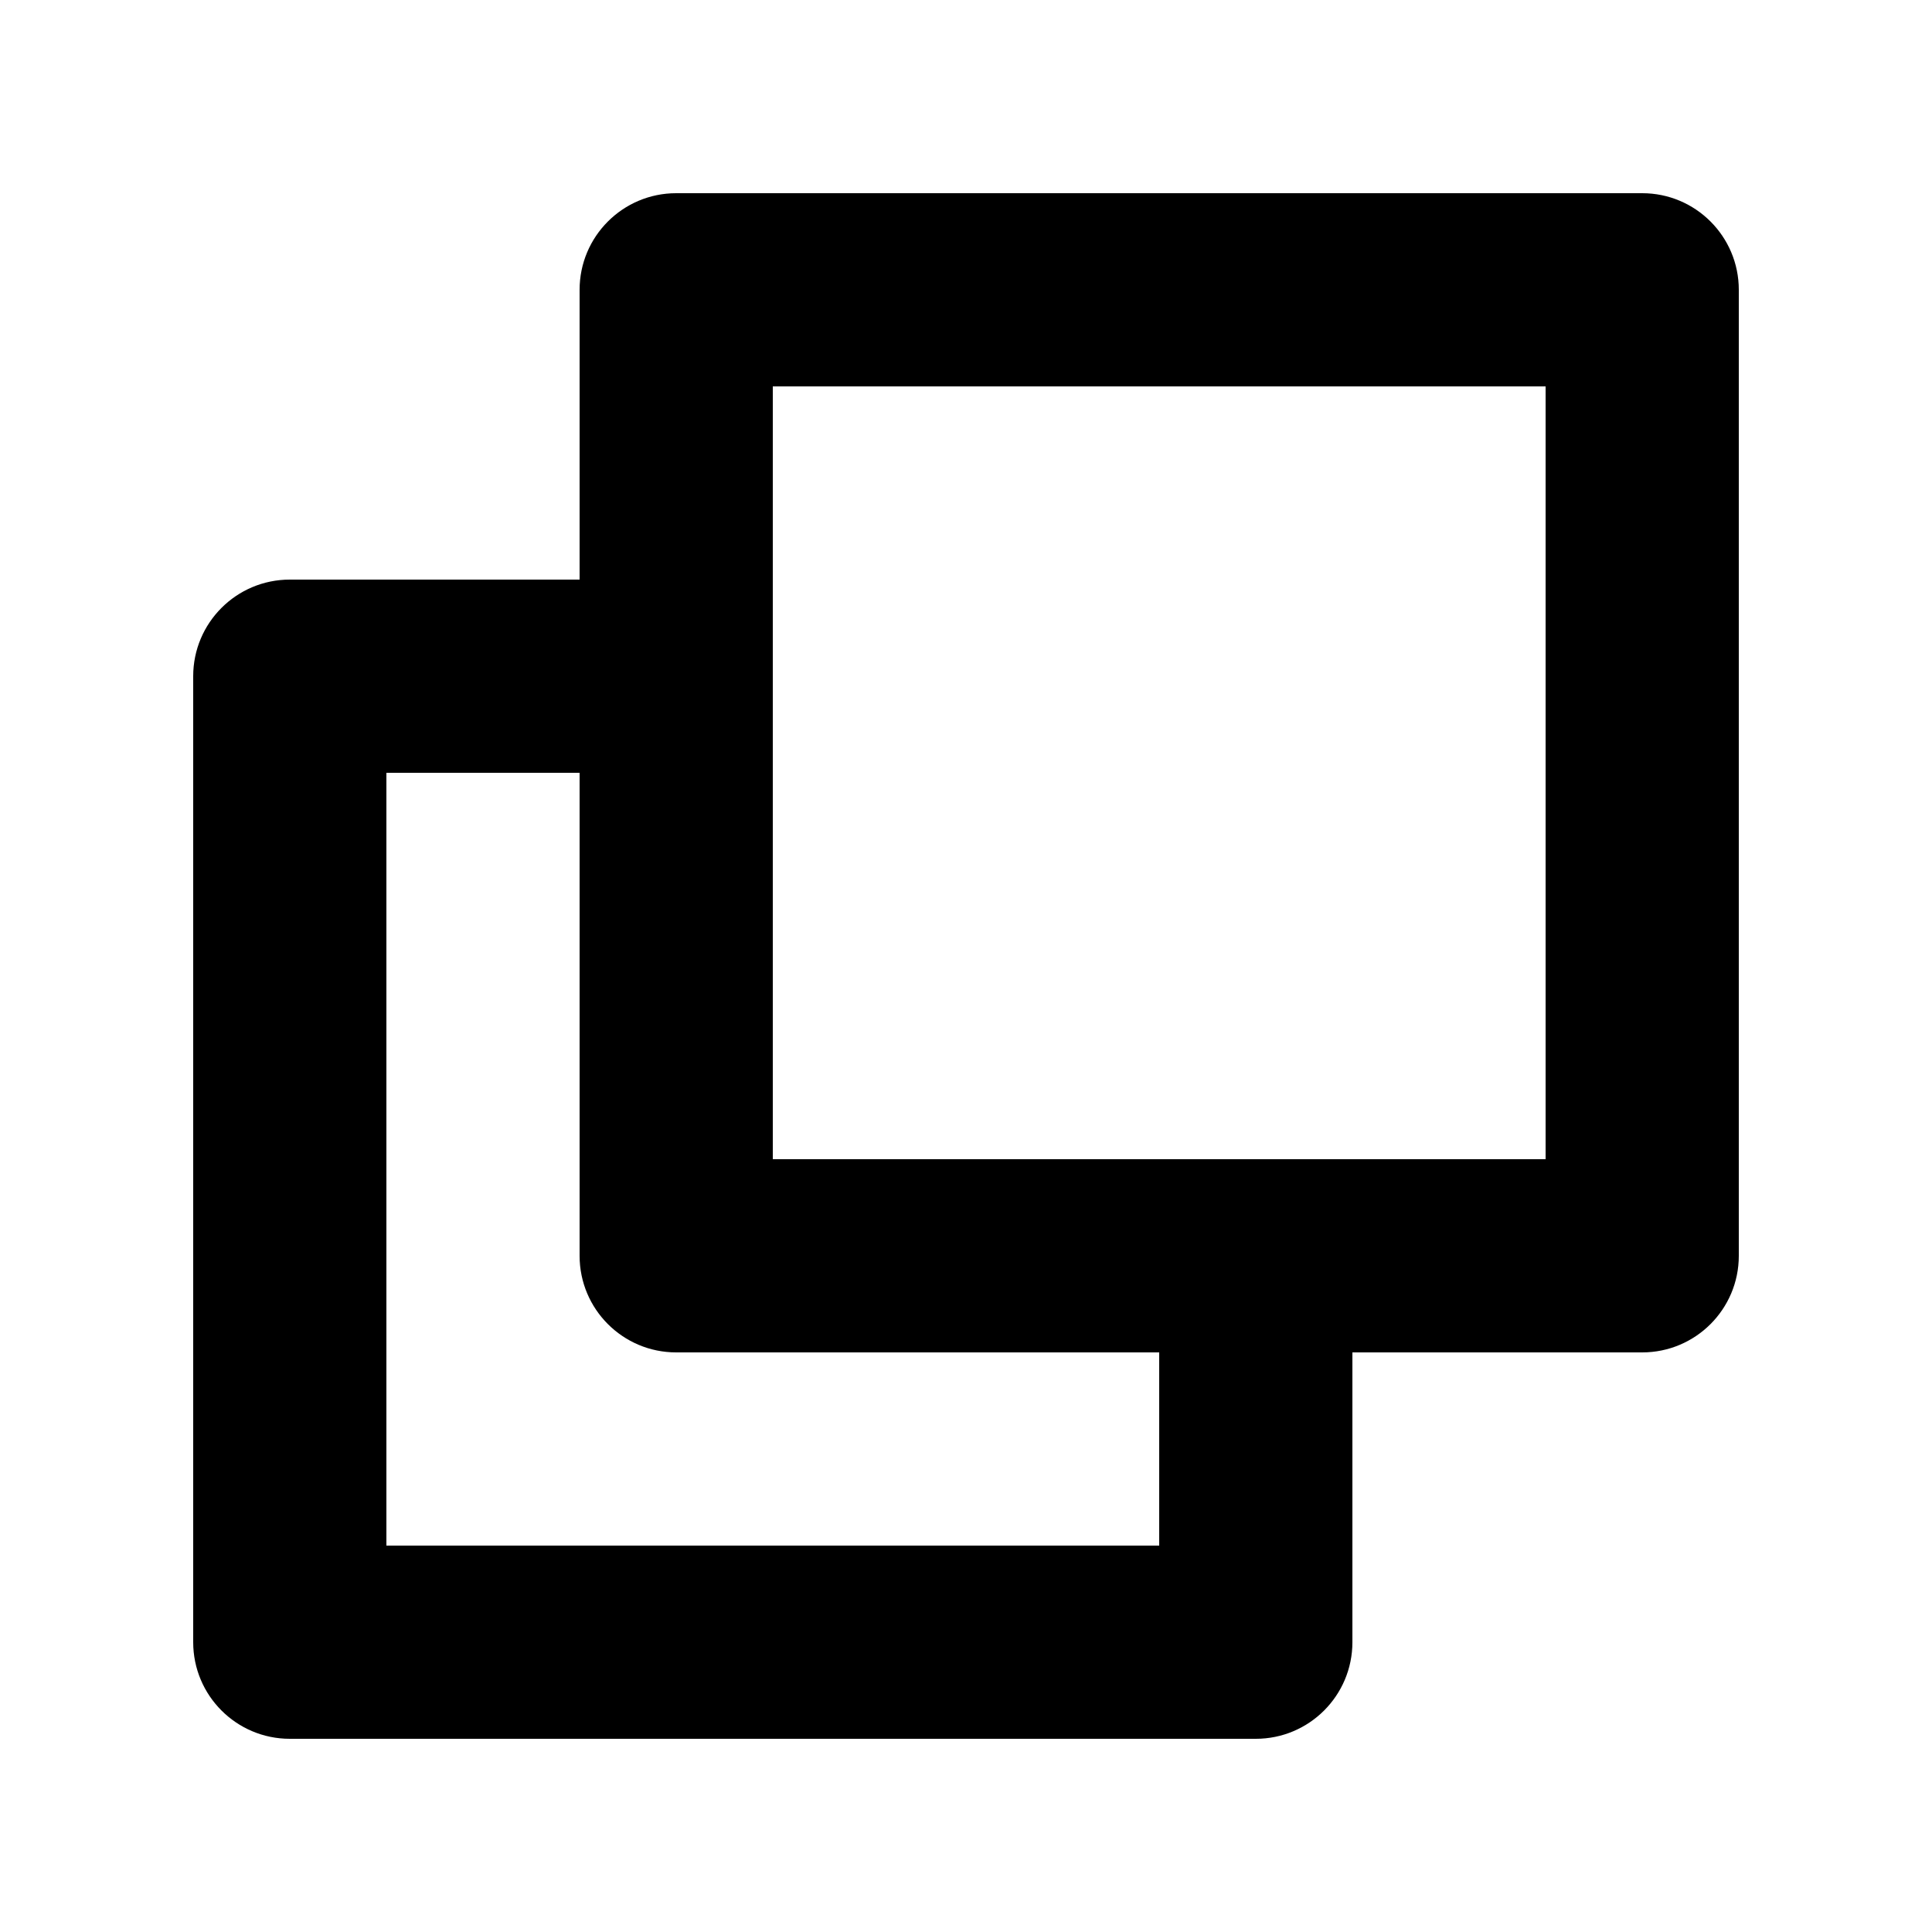
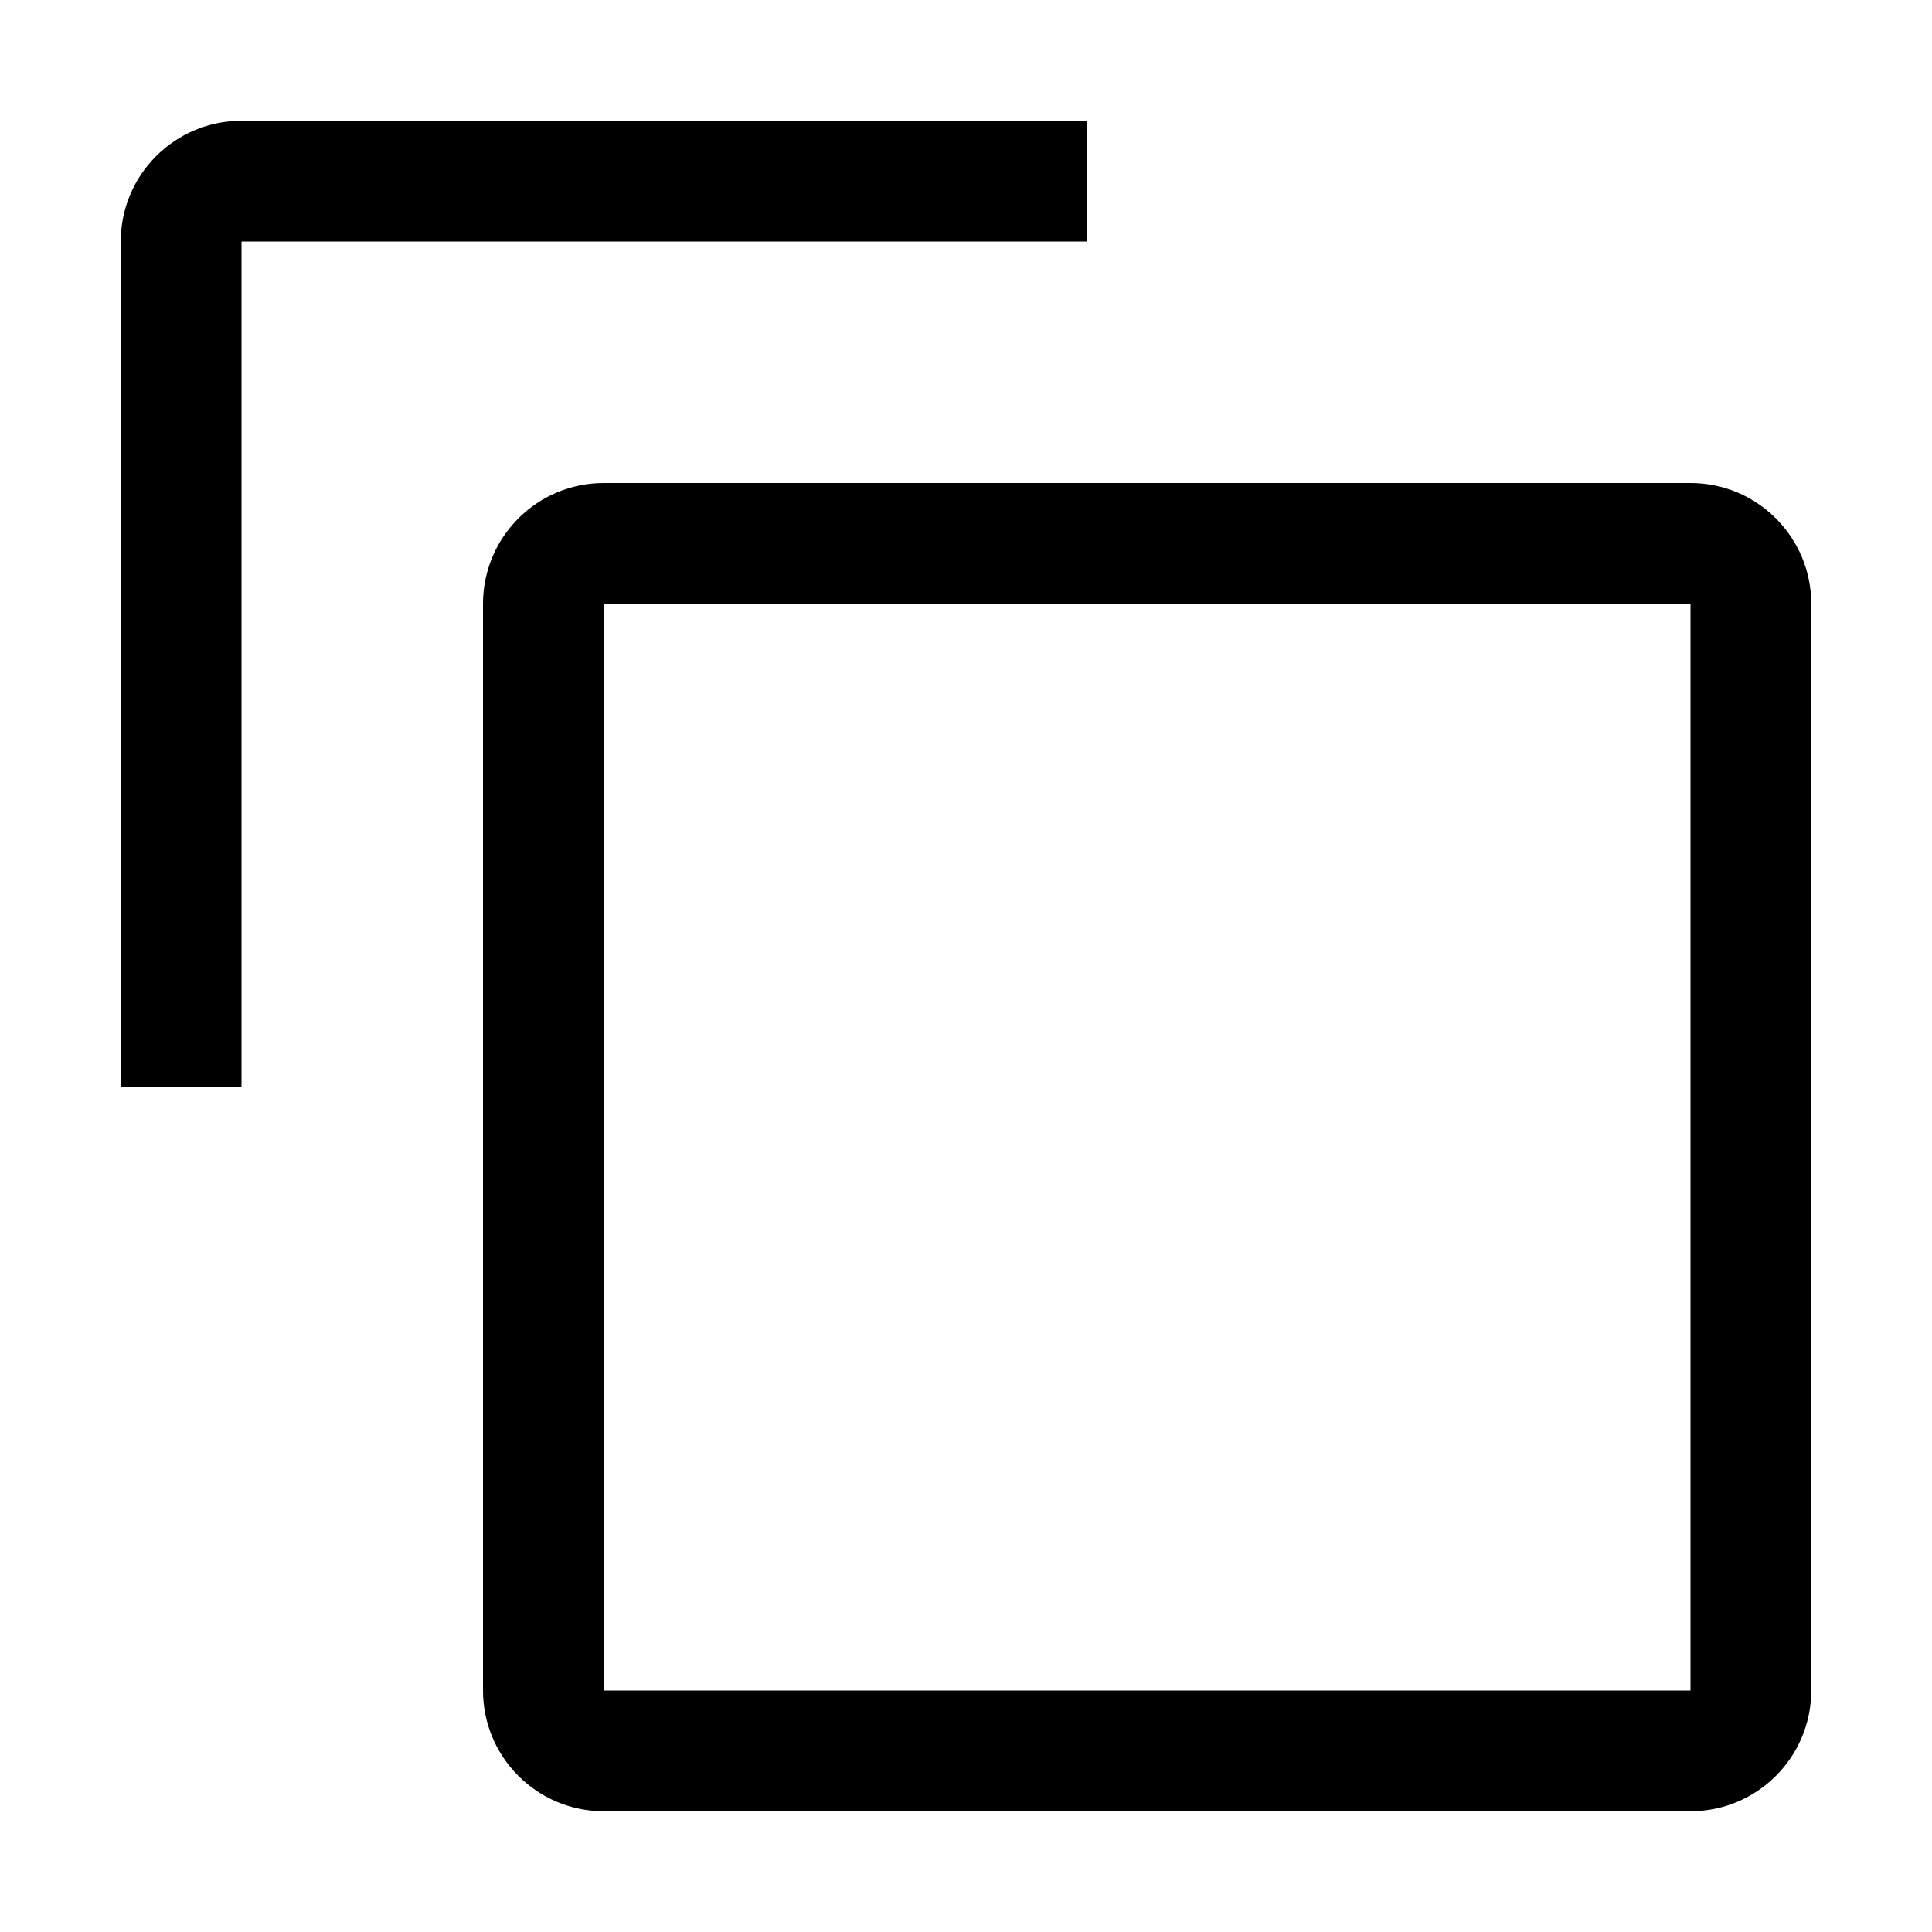
- <svg xmlns="http://www.w3.org/2000/svg" viewBox="0 0 20 20">
-   <path d="M8 12h8V4H8v8zm4 4H4V8h2v5a1 1 0 0 0 1 1h5v2zm5-14H7a1 1 0 0 0-1 1v3H3a1 1 0 0 0-1 1v10a1 1 0 0 0 1 1h10a1 1 0 0 0 1-1v-3h3a1 1 0 0 0 1-1V3a1 1 0 0 0-1-1z" fill-rule="evenodd" />
+ <svg xmlns="http://www.w3.org/2000/svg" fill="currentColor" width="32" height="32" viewBox="0 0 32 32" aria-hidden="true">
+   <path d="M28,10V28H10V10H28m0-2H10a2,2,0,0,0-2,2V28a2,2,0,0,0,2,2H28a2,2,0,0,0,2-2V10a2,2,0,0,0-2-2Z" />
+   <path d="M4,18H2V4A2,2,0,0,1,4,2H18V4H4Z" />
</svg>
